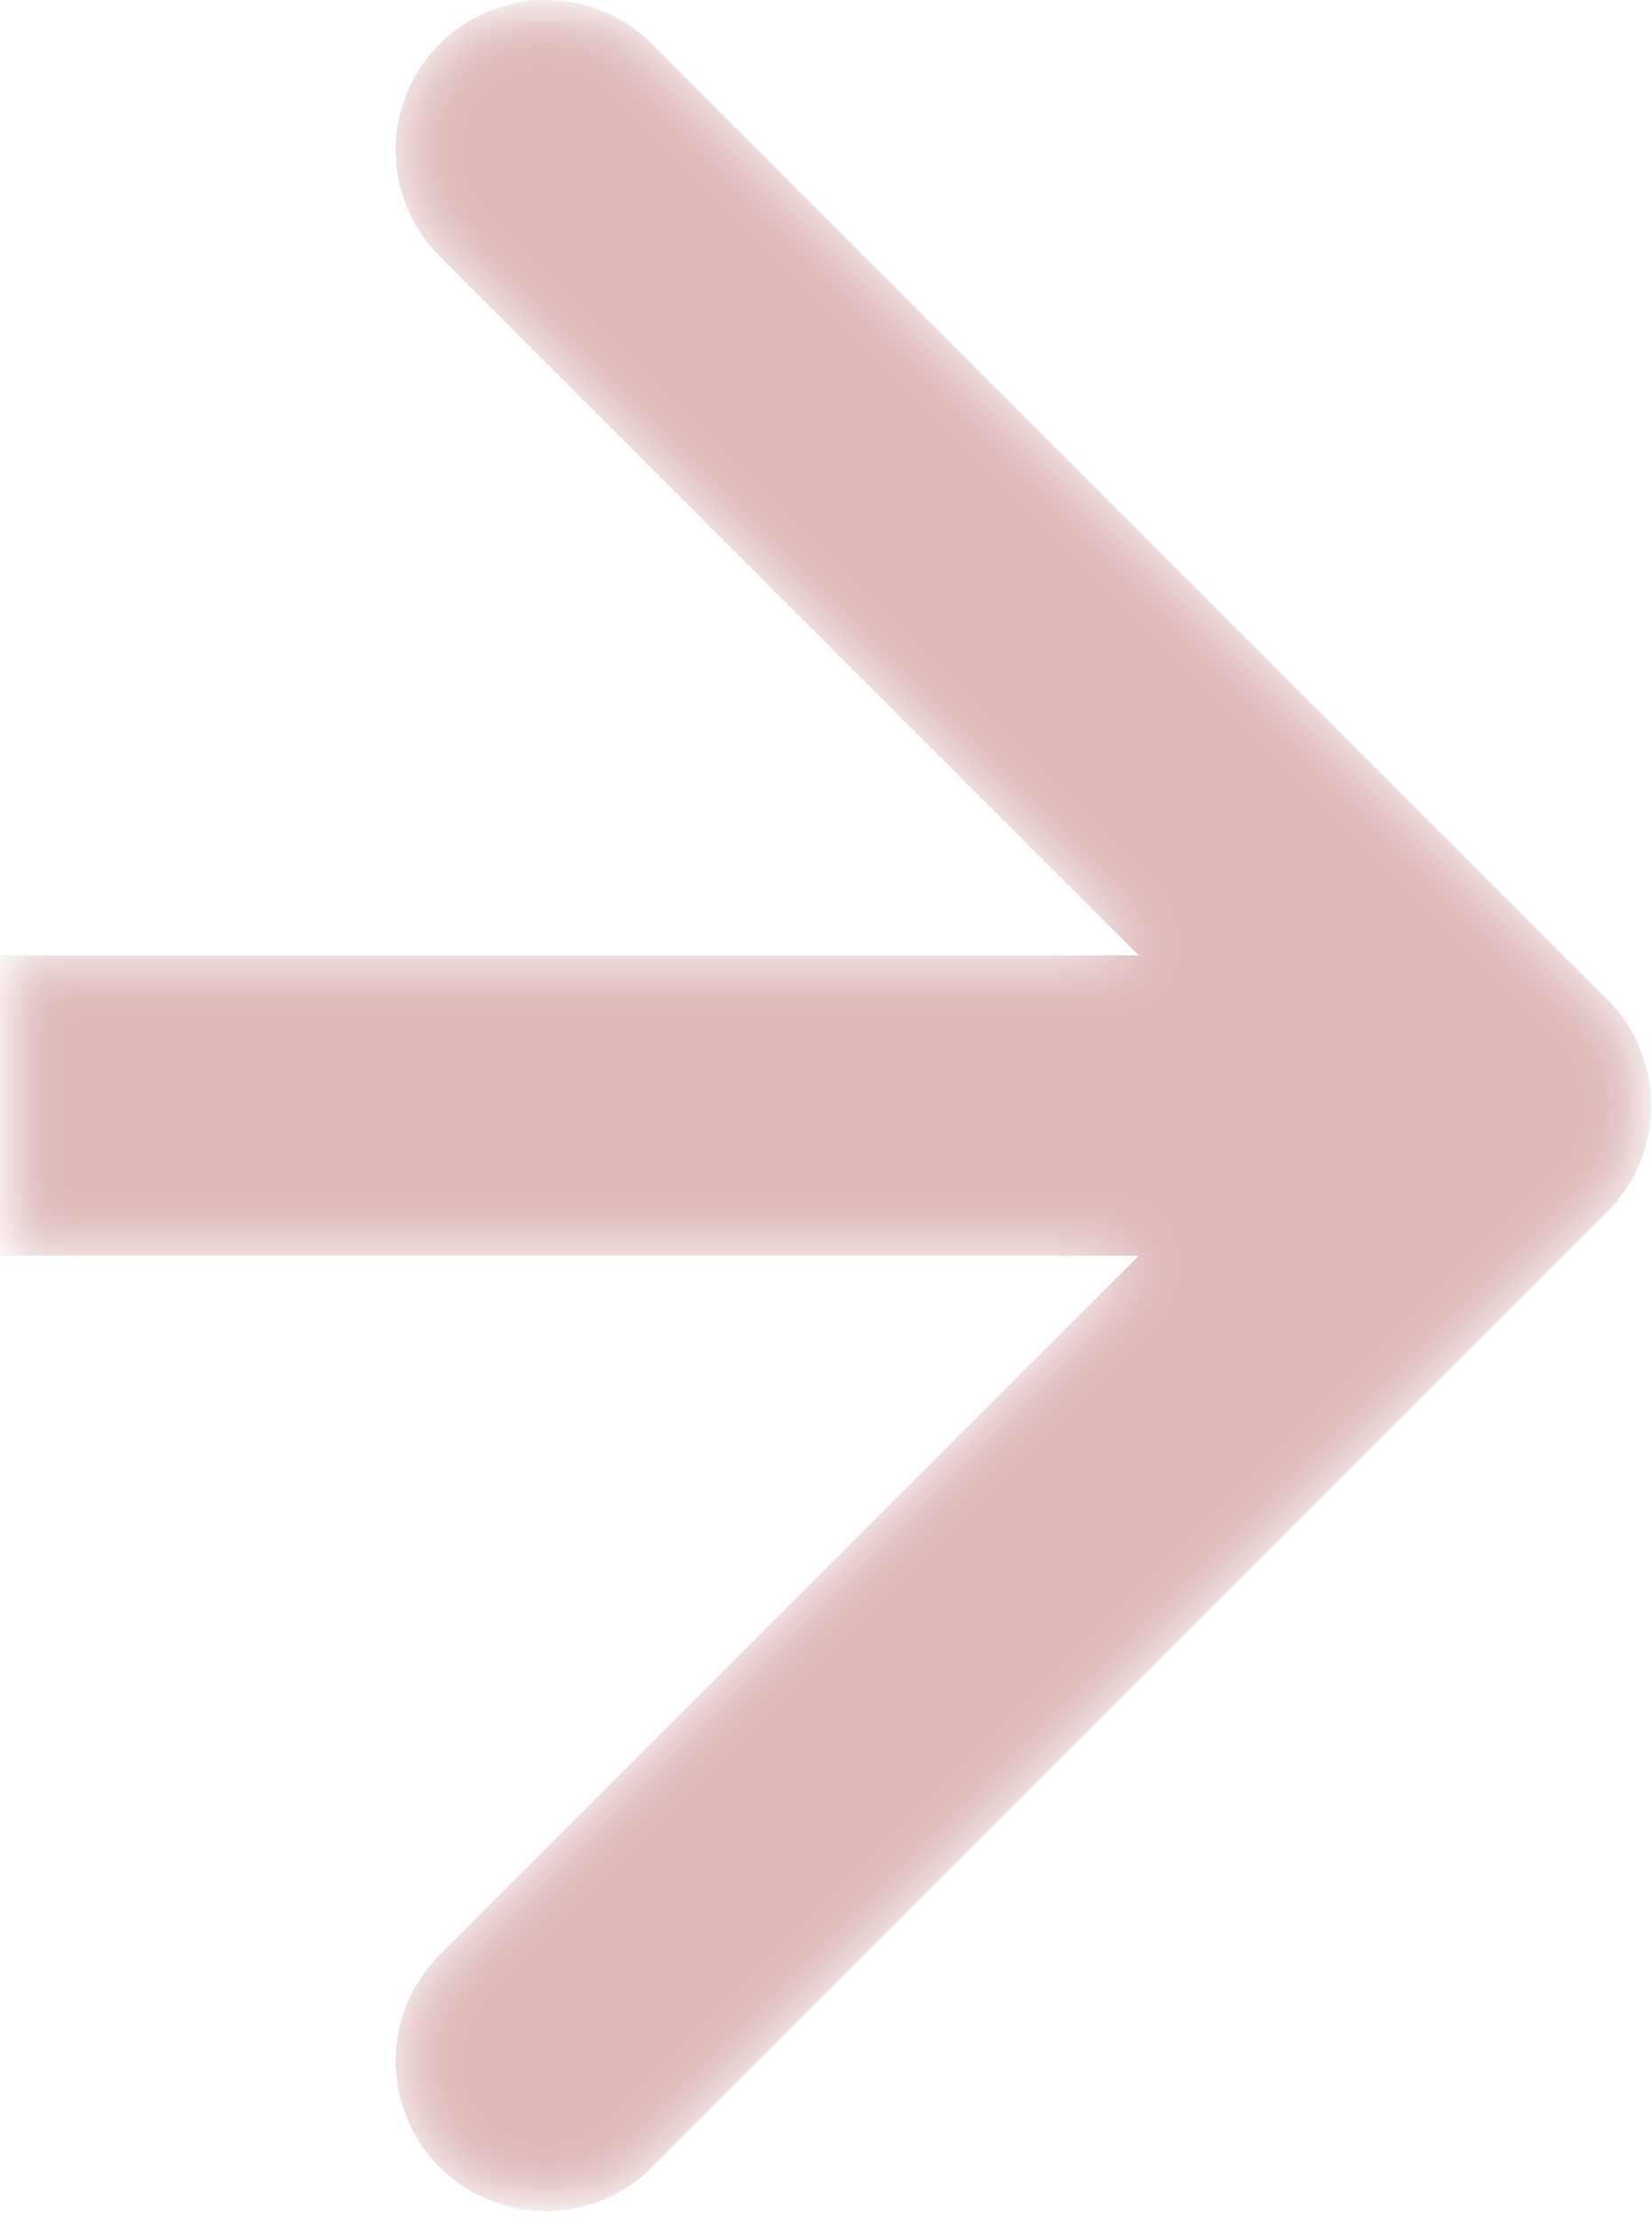
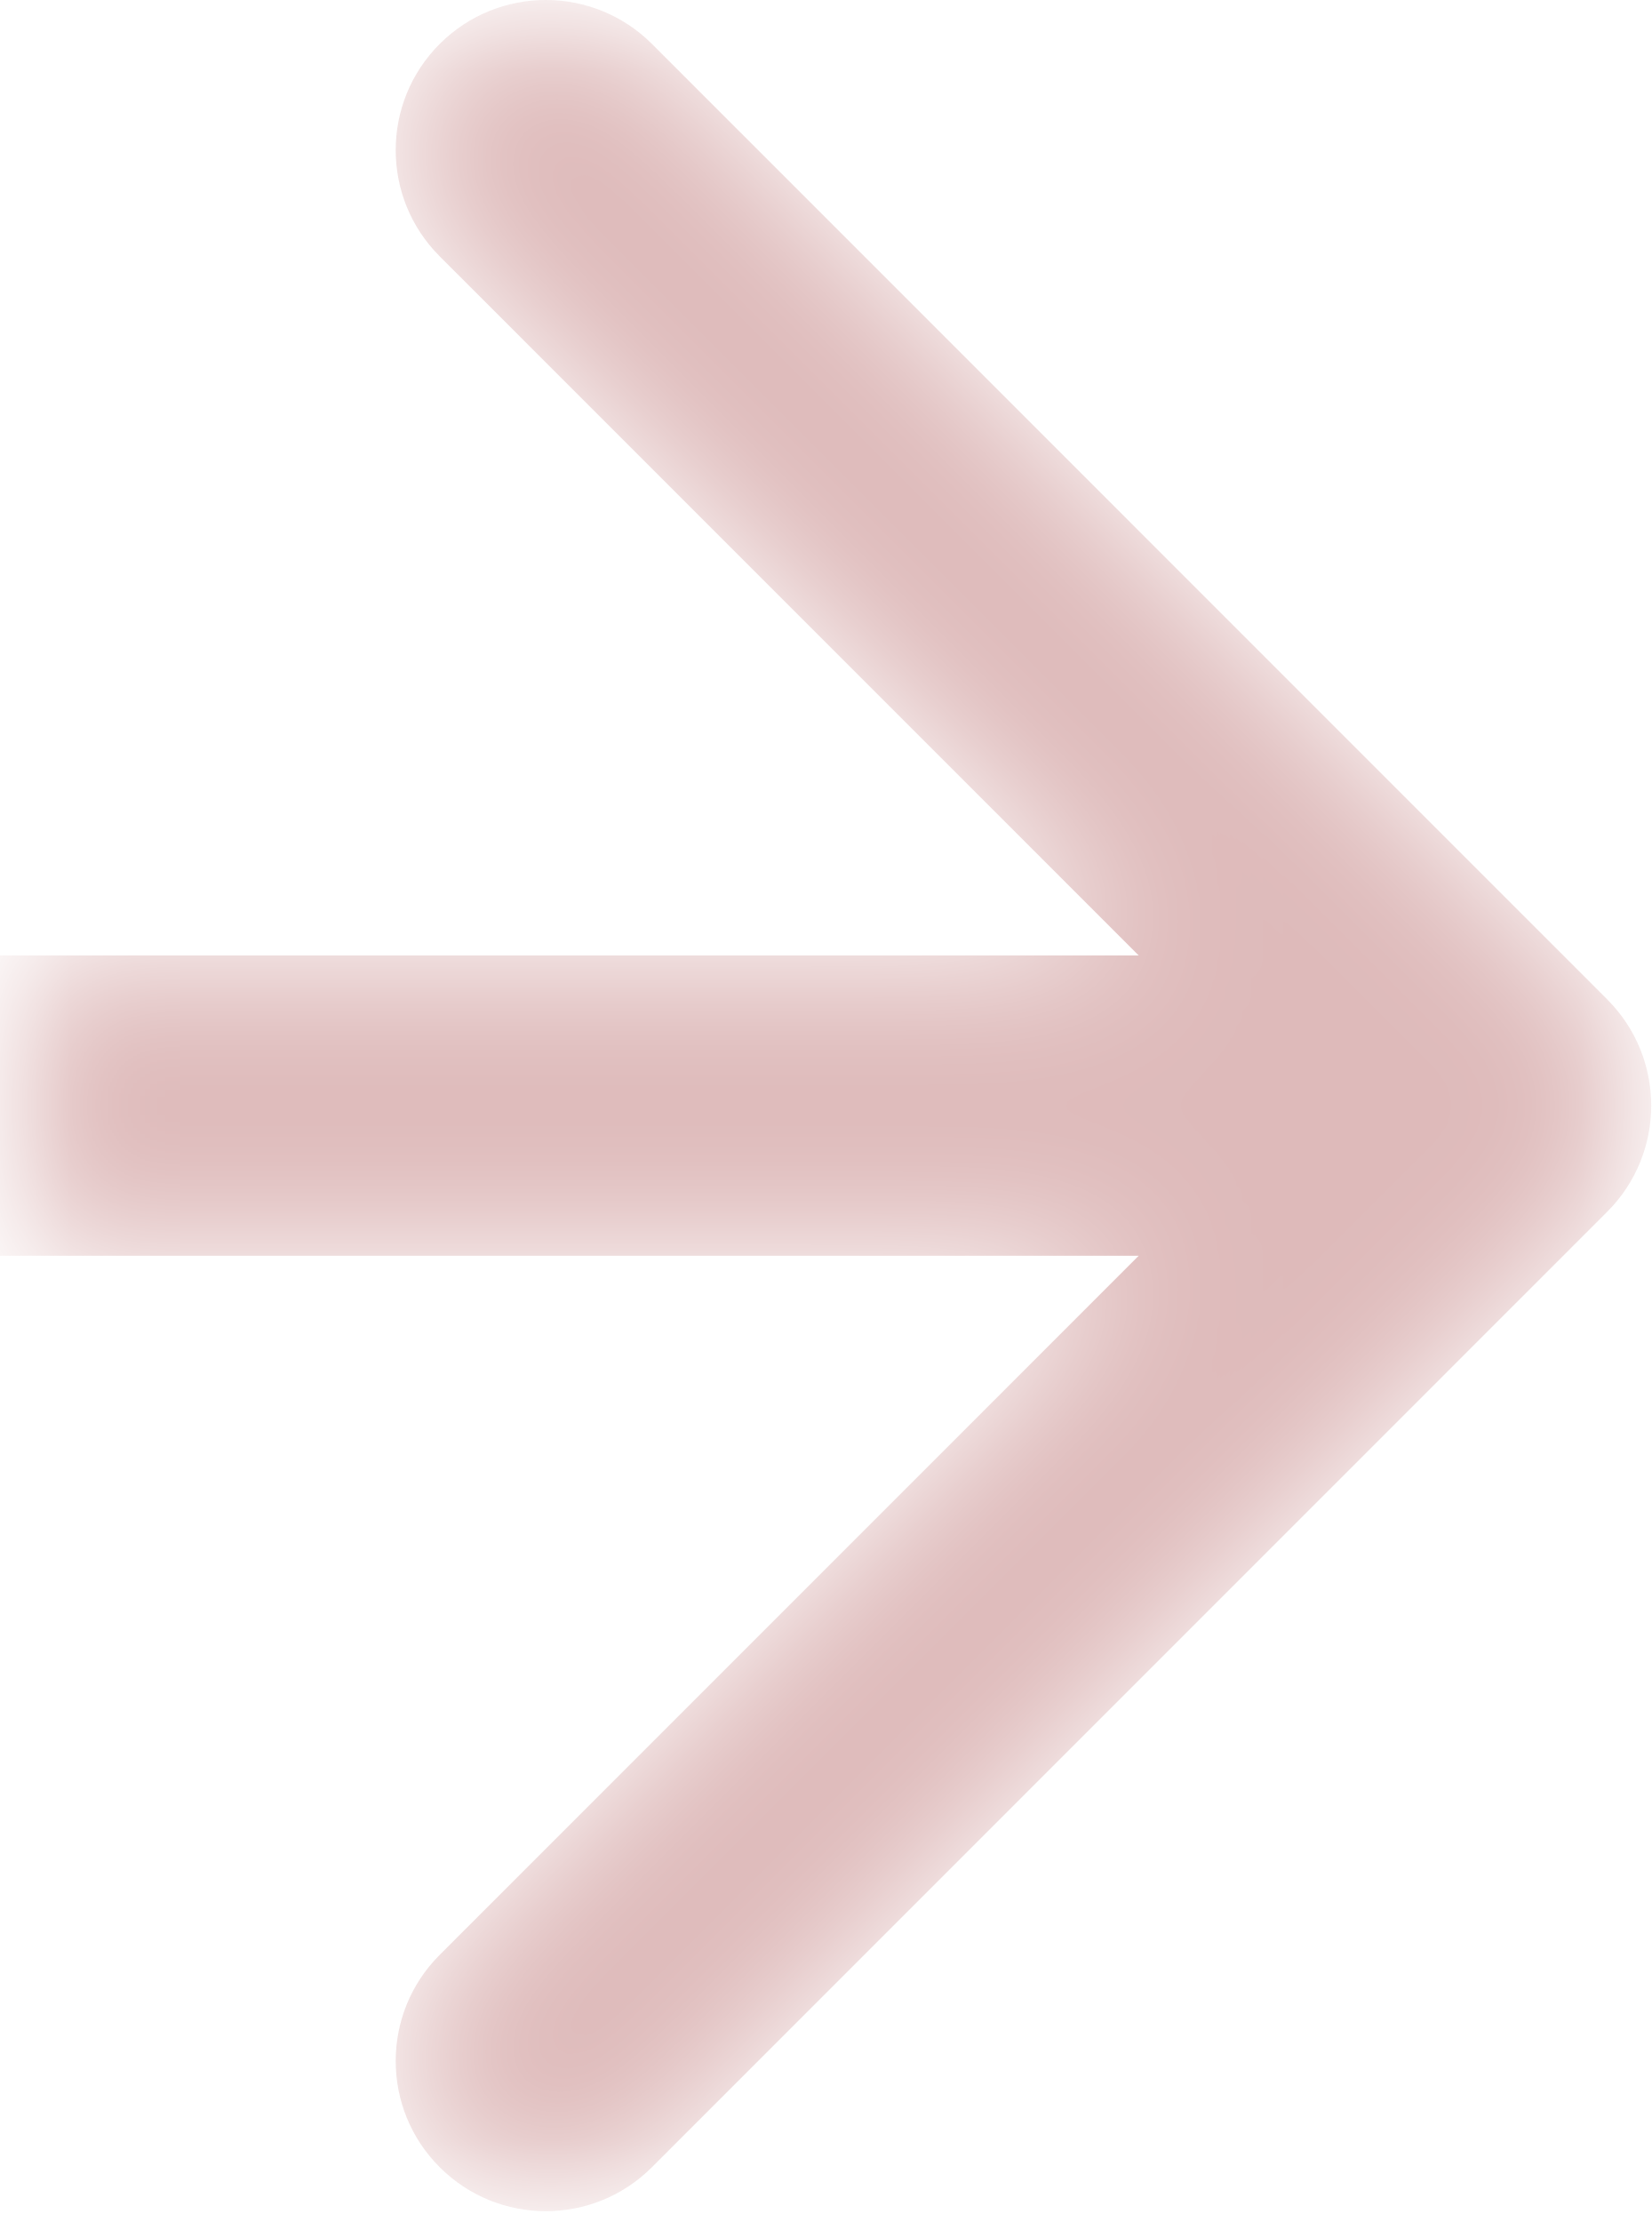
<svg xmlns="http://www.w3.org/2000/svg" width="55" height="74" viewBox="0 0 55 74" fill="none">
  <g filter="url(#filter0_i_103_5)">
    <path d="M53.535 40.355C55.488 38.403 55.488 35.237 53.535 33.284L21.716 1.464C19.763 -0.488 16.597 -0.488 14.645 1.464C12.692 3.417 12.692 6.583 14.645 8.536L42.929 36.82L14.645 65.104C12.692 67.057 12.692 70.222 14.645 72.175C16.597 74.128 19.763 74.128 21.716 72.175L53.535 40.355ZM50 36.82V31.82L0 31.82V36.82V41.82L50 41.82V36.82Z" fill="#DEBABA" />
  </g>
  <defs>
    <filter id="filter0_i_103_5" x="0" y="0" width="55" height="73.64" filterUnits="userSpaceOnUse" color-interpolation-filters="sRGB">
      <feFlood flood-opacity="0" result="BackgroundImageFix" />
      <feBlend mode="normal" in="SourceGraphic" in2="BackgroundImageFix" result="shape" />
      <feColorMatrix in="SourceAlpha" type="matrix" values="0 0 0 0 0 0 0 0 0 0 0 0 0 0 0 0 0 0 127 0" result="hardAlpha" />
      <feOffset />
-       <feGaussianBlur stdDeviation="1" />
+       <feGaussianBlur stdDeviation="2.5" />
      <feComposite in2="hardAlpha" operator="arithmetic" k2="-1" k3="1" />
      <feColorMatrix type="matrix" values="0 0 0 0 1 0 0 0 0 1 0 0 0 0 1 0 0 0 1 0" />
      <feBlend mode="normal" in2="shape" result="effect1_innerShadow_103_5" />
    </filter>
  </defs>
</svg>
